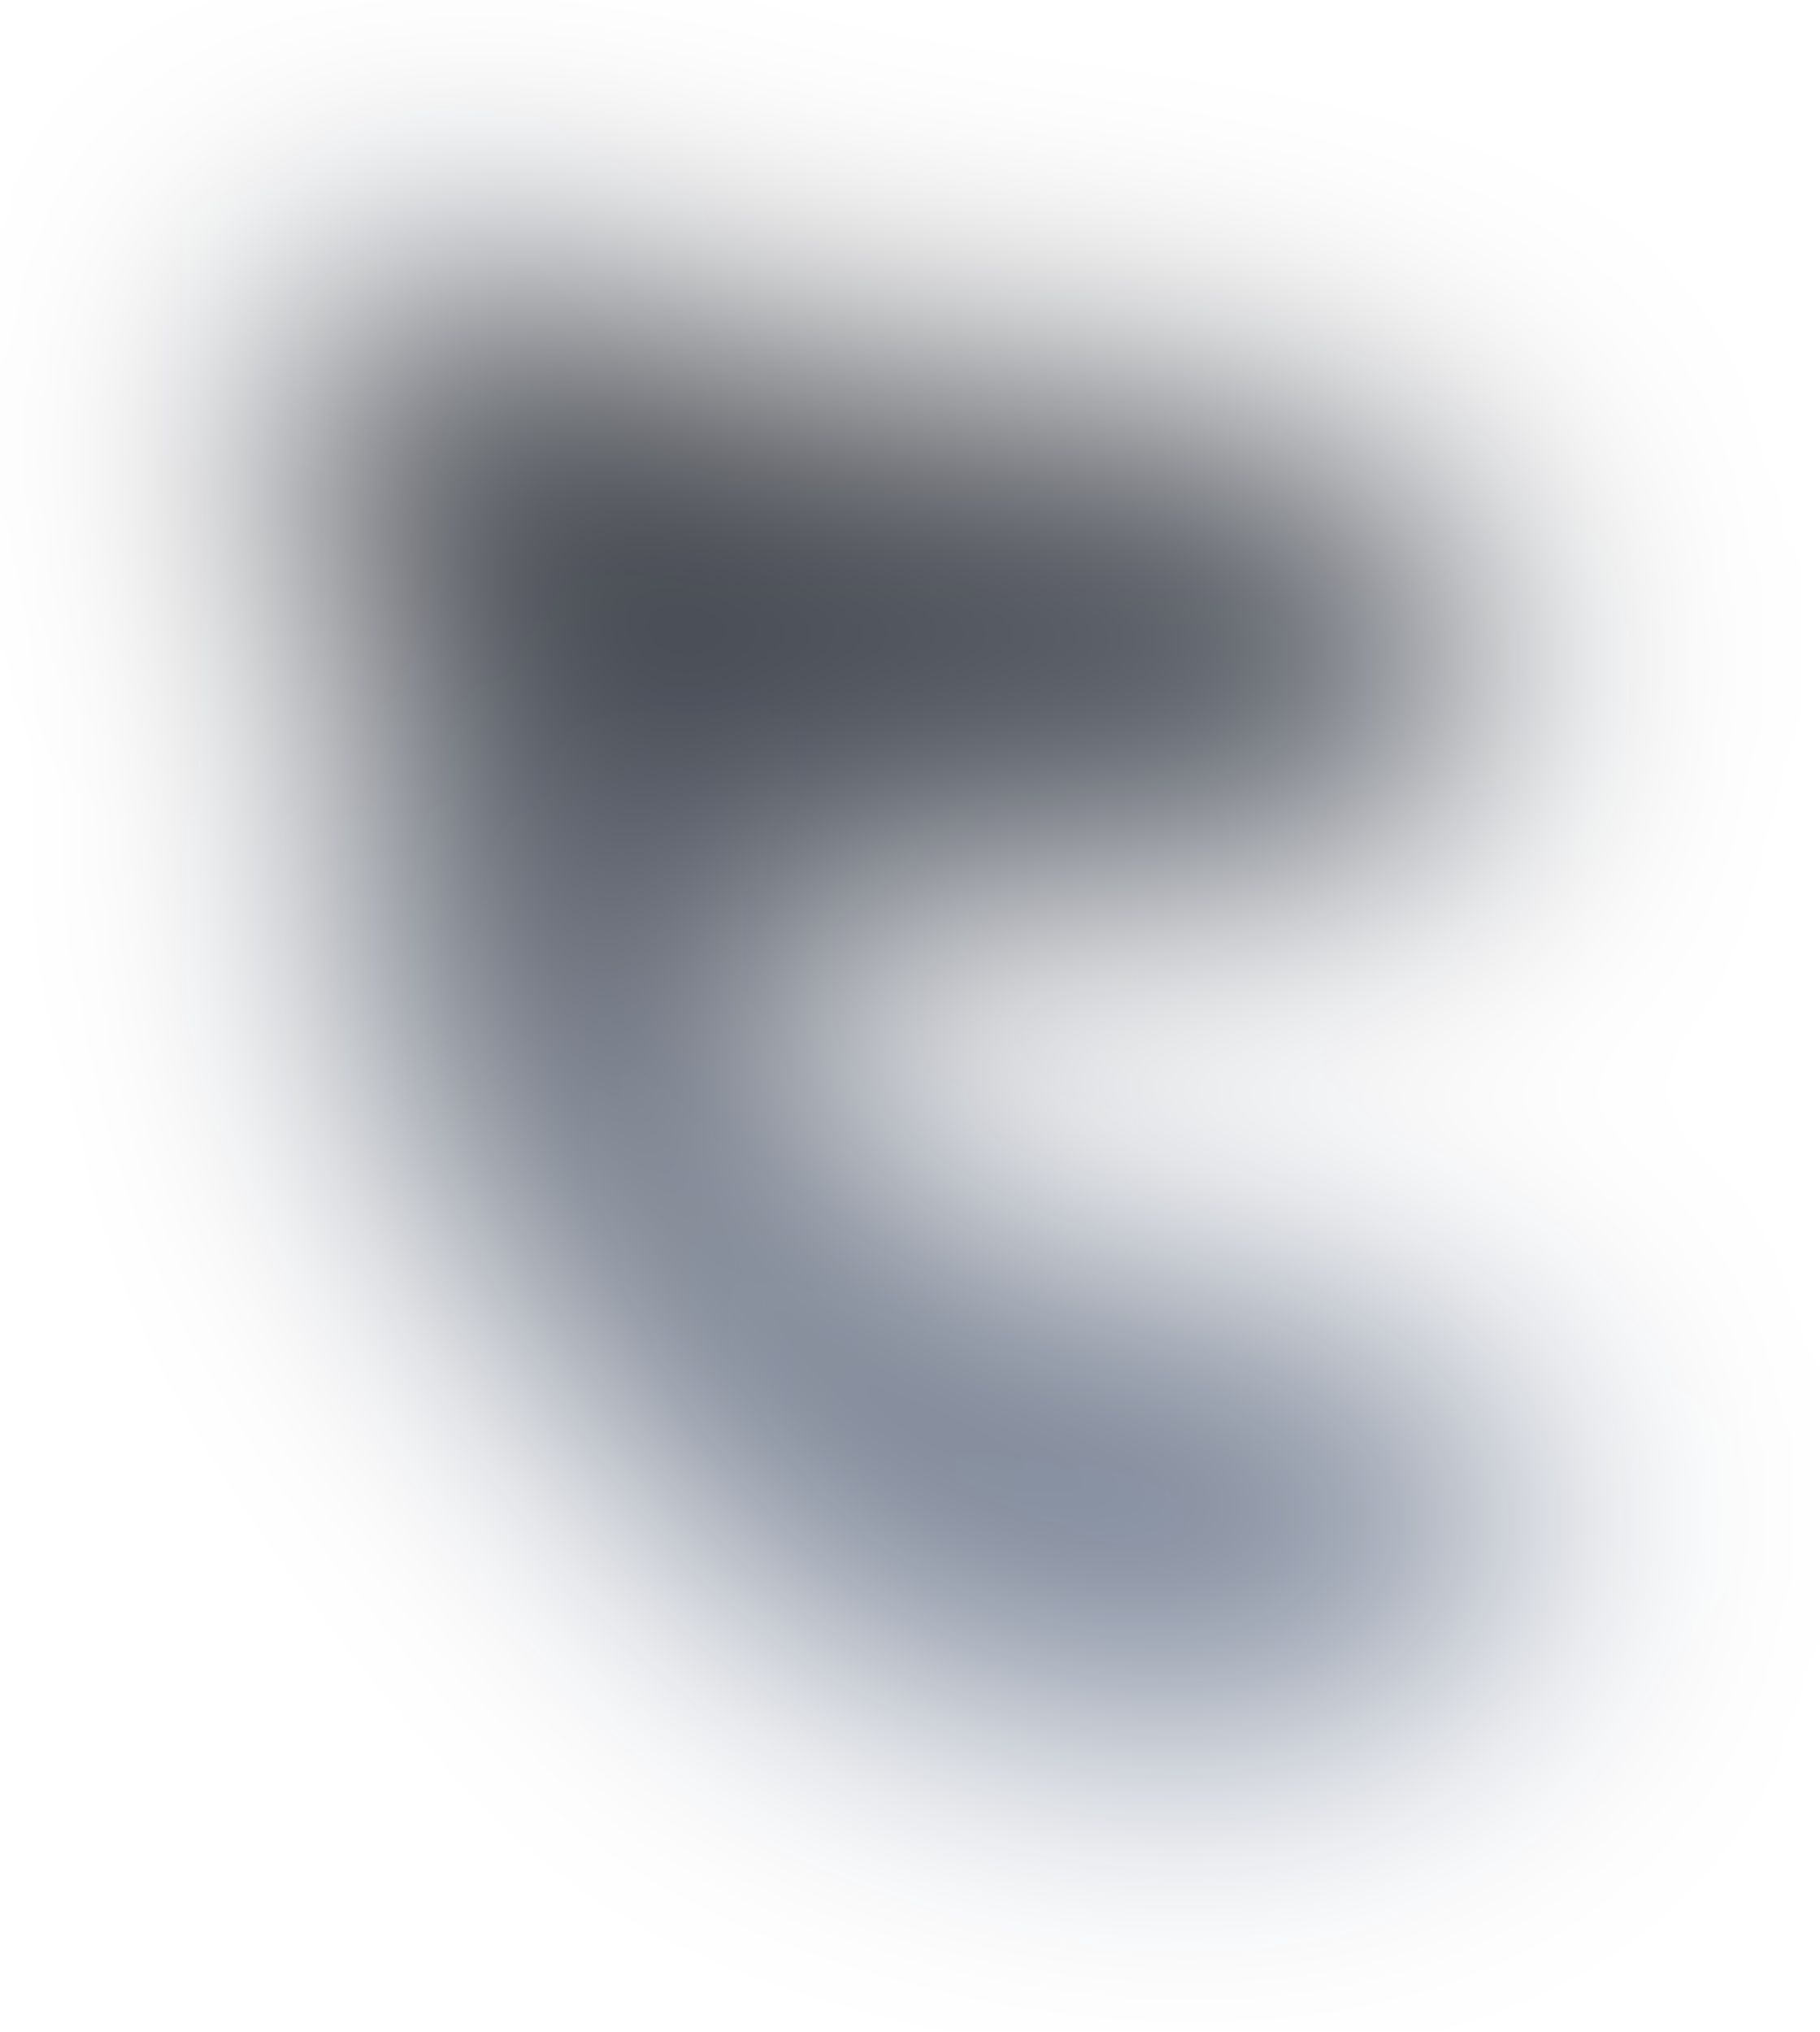
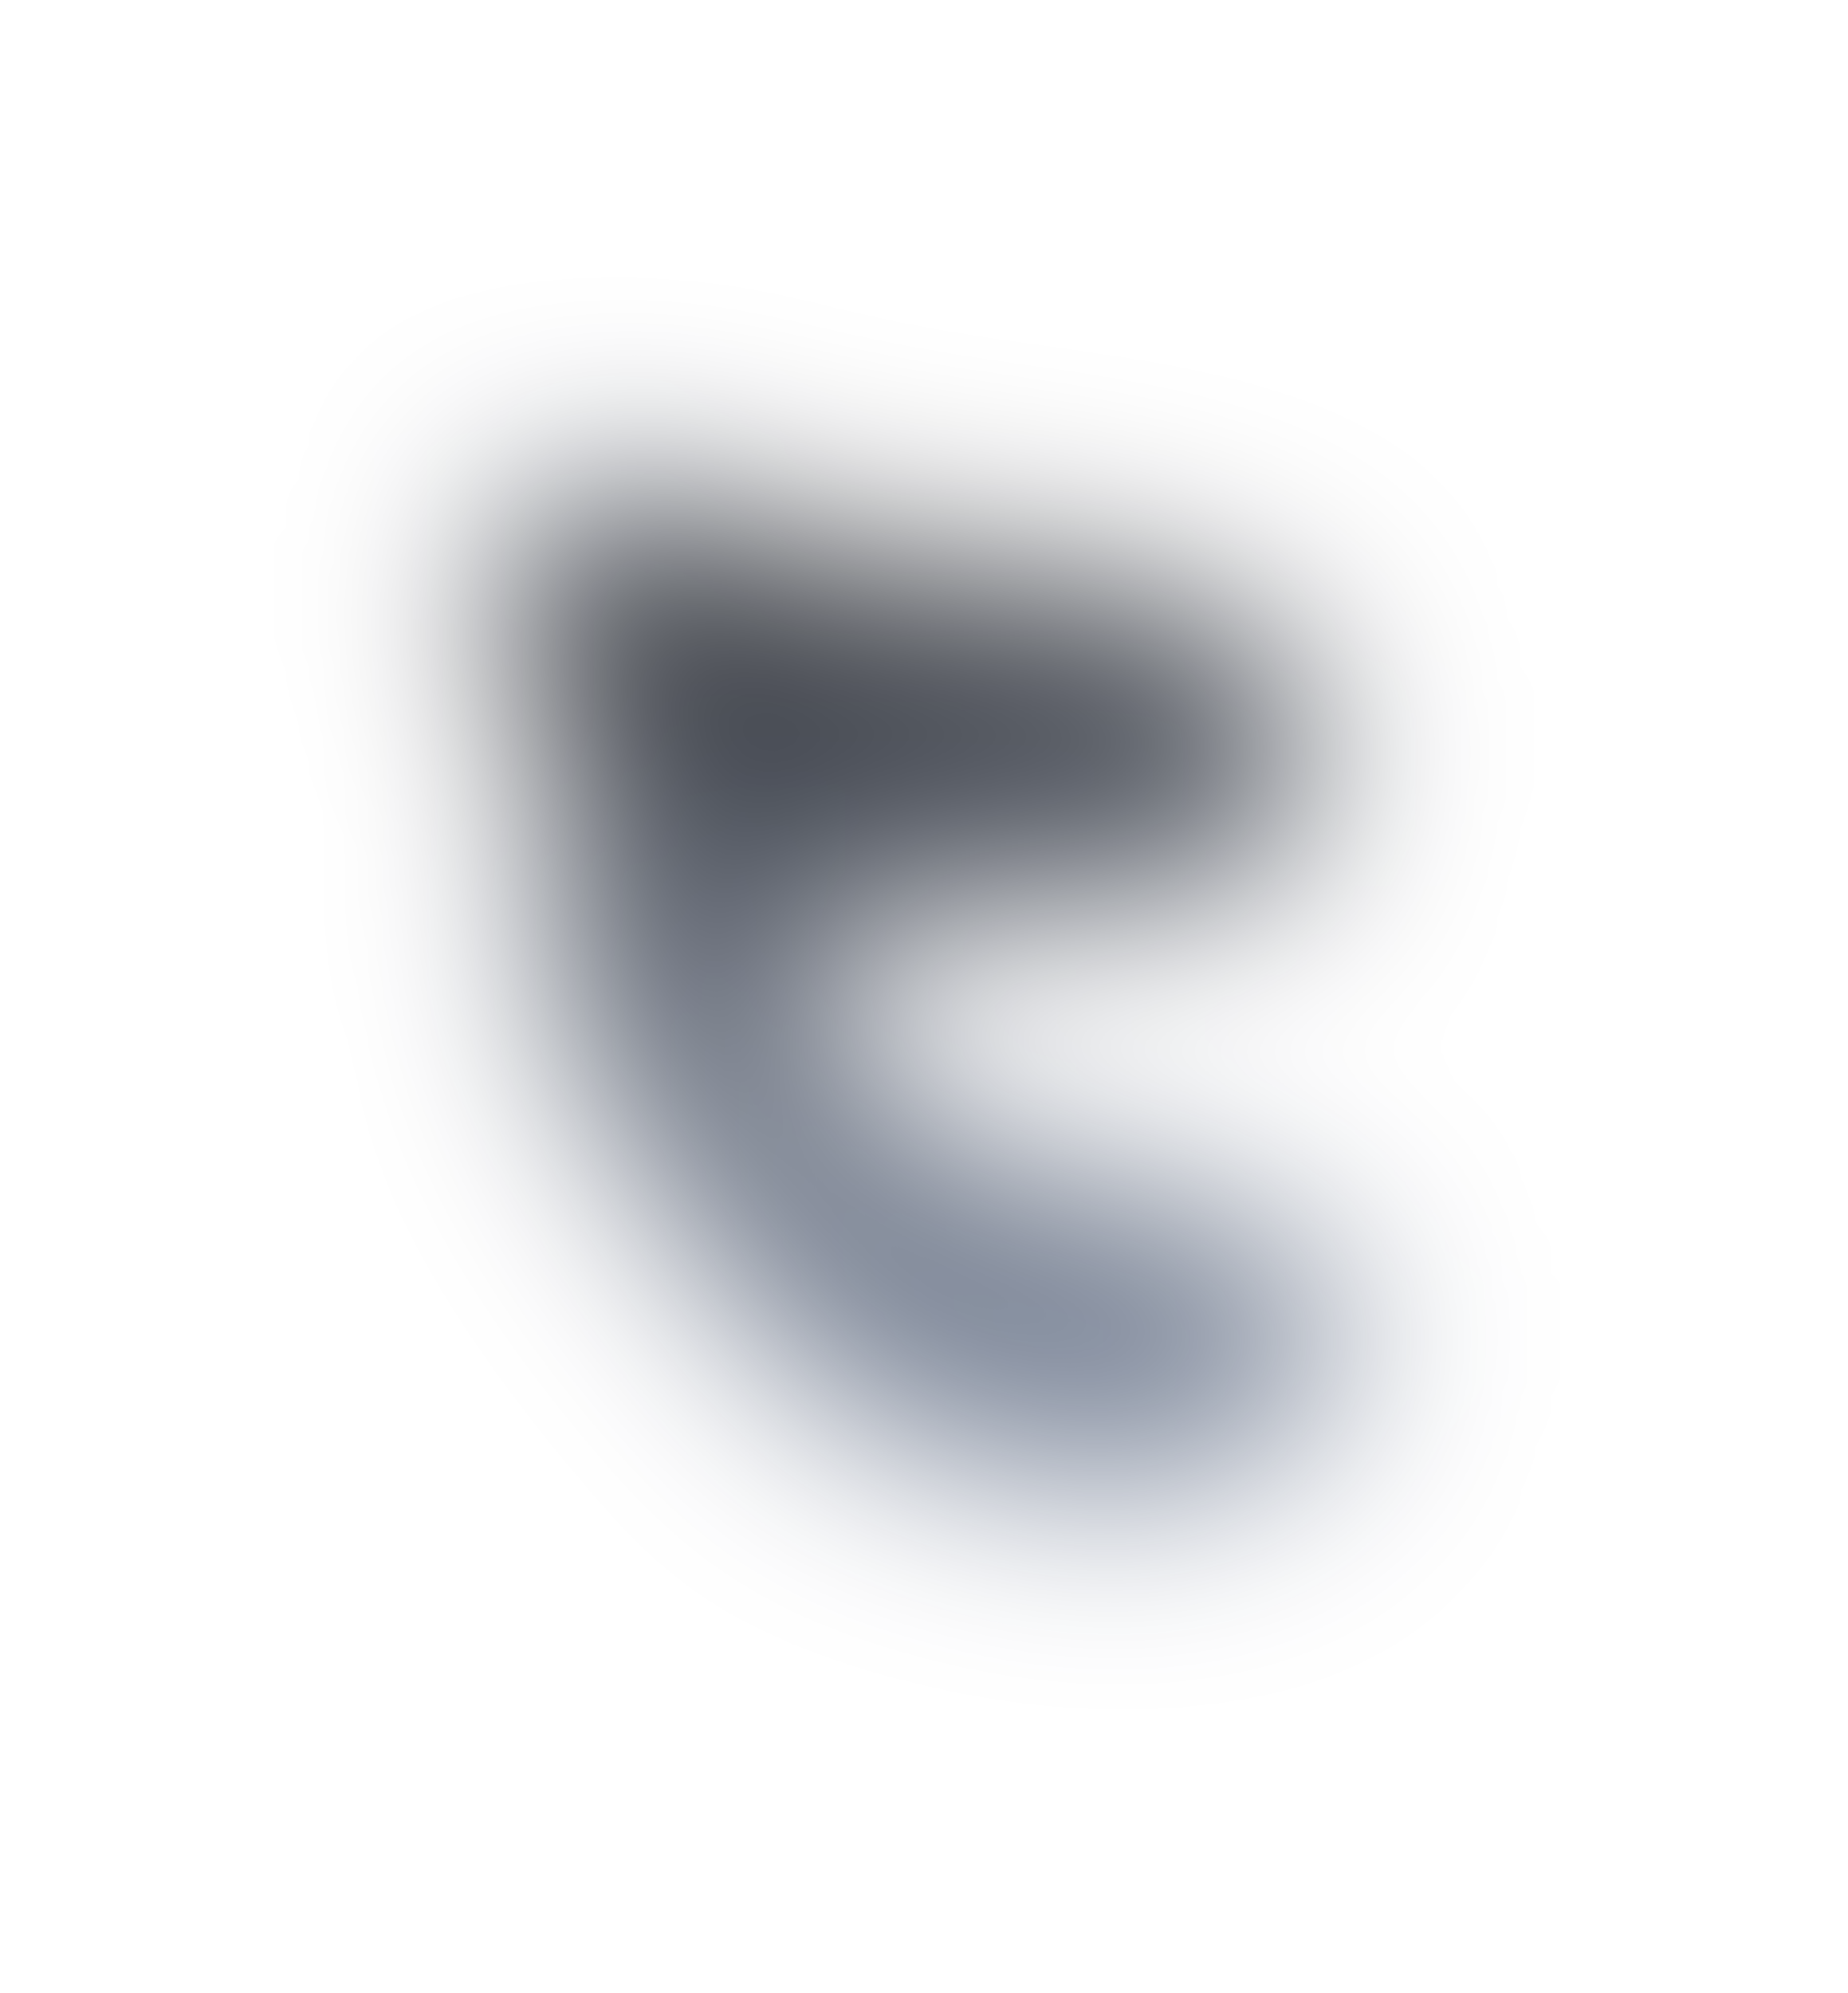
- <svg xmlns="http://www.w3.org/2000/svg" width="1239" height="1384" viewBox="0 0 1239 1384" fill="none">
+ <svg xmlns="http://www.w3.org/2000/svg" width="1839" height="1984" viewBox="-300 -300 1839 1984" fill="none">
  <g filter="url(#filter0_f_6659_11852)">
    <path d="M982.862 369.348C922.309 283.422 664.796 274.84 664.796 274.84L459.494 240.258C459.494 240.258 332.651 181.96 254.192 205.676C128.876 243.555 260.159 450.401 260.159 450.401C260.159 450.401 244.954 601.521 266.127 695.127C306.626 874.165 540.484 1109.25 540.484 1109.25C540.484 1109.25 815.866 1235.57 941.215 1158.55C1002.08 1121.15 1027.94 1085.25 1037.99 1029.39C1062.54 892.931 630.614 853.705 630.614 853.705C630.614 853.705 628.136 824.043 579.433 784.161C530.73 744.279 453.2 694.486 501.544 643.029C539.082 603.073 599.202 617.029 663.489 605.735C775.494 586.059 954.81 581.404 954.81 581.404C954.81 581.404 1033.73 441.537 982.862 369.348Z" fill="url(#paint0_linear_6659_11852)" fill-opacity="0.8" />
  </g>
  <defs>
-     <filter id="filter0_f_6659_11852" x="-1.60338e-05" y="0" width="1239" height="1383.44" filterUnits="userSpaceOnUse" color-interpolation-filters="sRGB">
+     <filter id="filter0_f_6659_11852" x="-300" y="-300" width="1839" height="1983.44" filterUnits="userSpaceOnUse" color-interpolation-filters="sRGB">
      <feFlood flood-opacity="0" result="BackgroundImageFix" />
      <feBlend mode="normal" in="SourceGraphic" in2="BackgroundImageFix" result="shape" />
      <feGaussianBlur stdDeviation="100" result="effect1_foregroundBlur_6659_11852" />
    </filter>
    <linearGradient id="paint0_linear_6659_11852" x1="608.295" y1="211.087" x2="683" y2="1180.14" gradientUnits="userSpaceOnUse">
      <stop stop-color="#01163F" />
      <stop offset="0" stop-color="#000105" />
      <stop offset="1" stop-color="#01163F" stop-opacity="0.6" />
    </linearGradient>
  </defs>
</svg>
